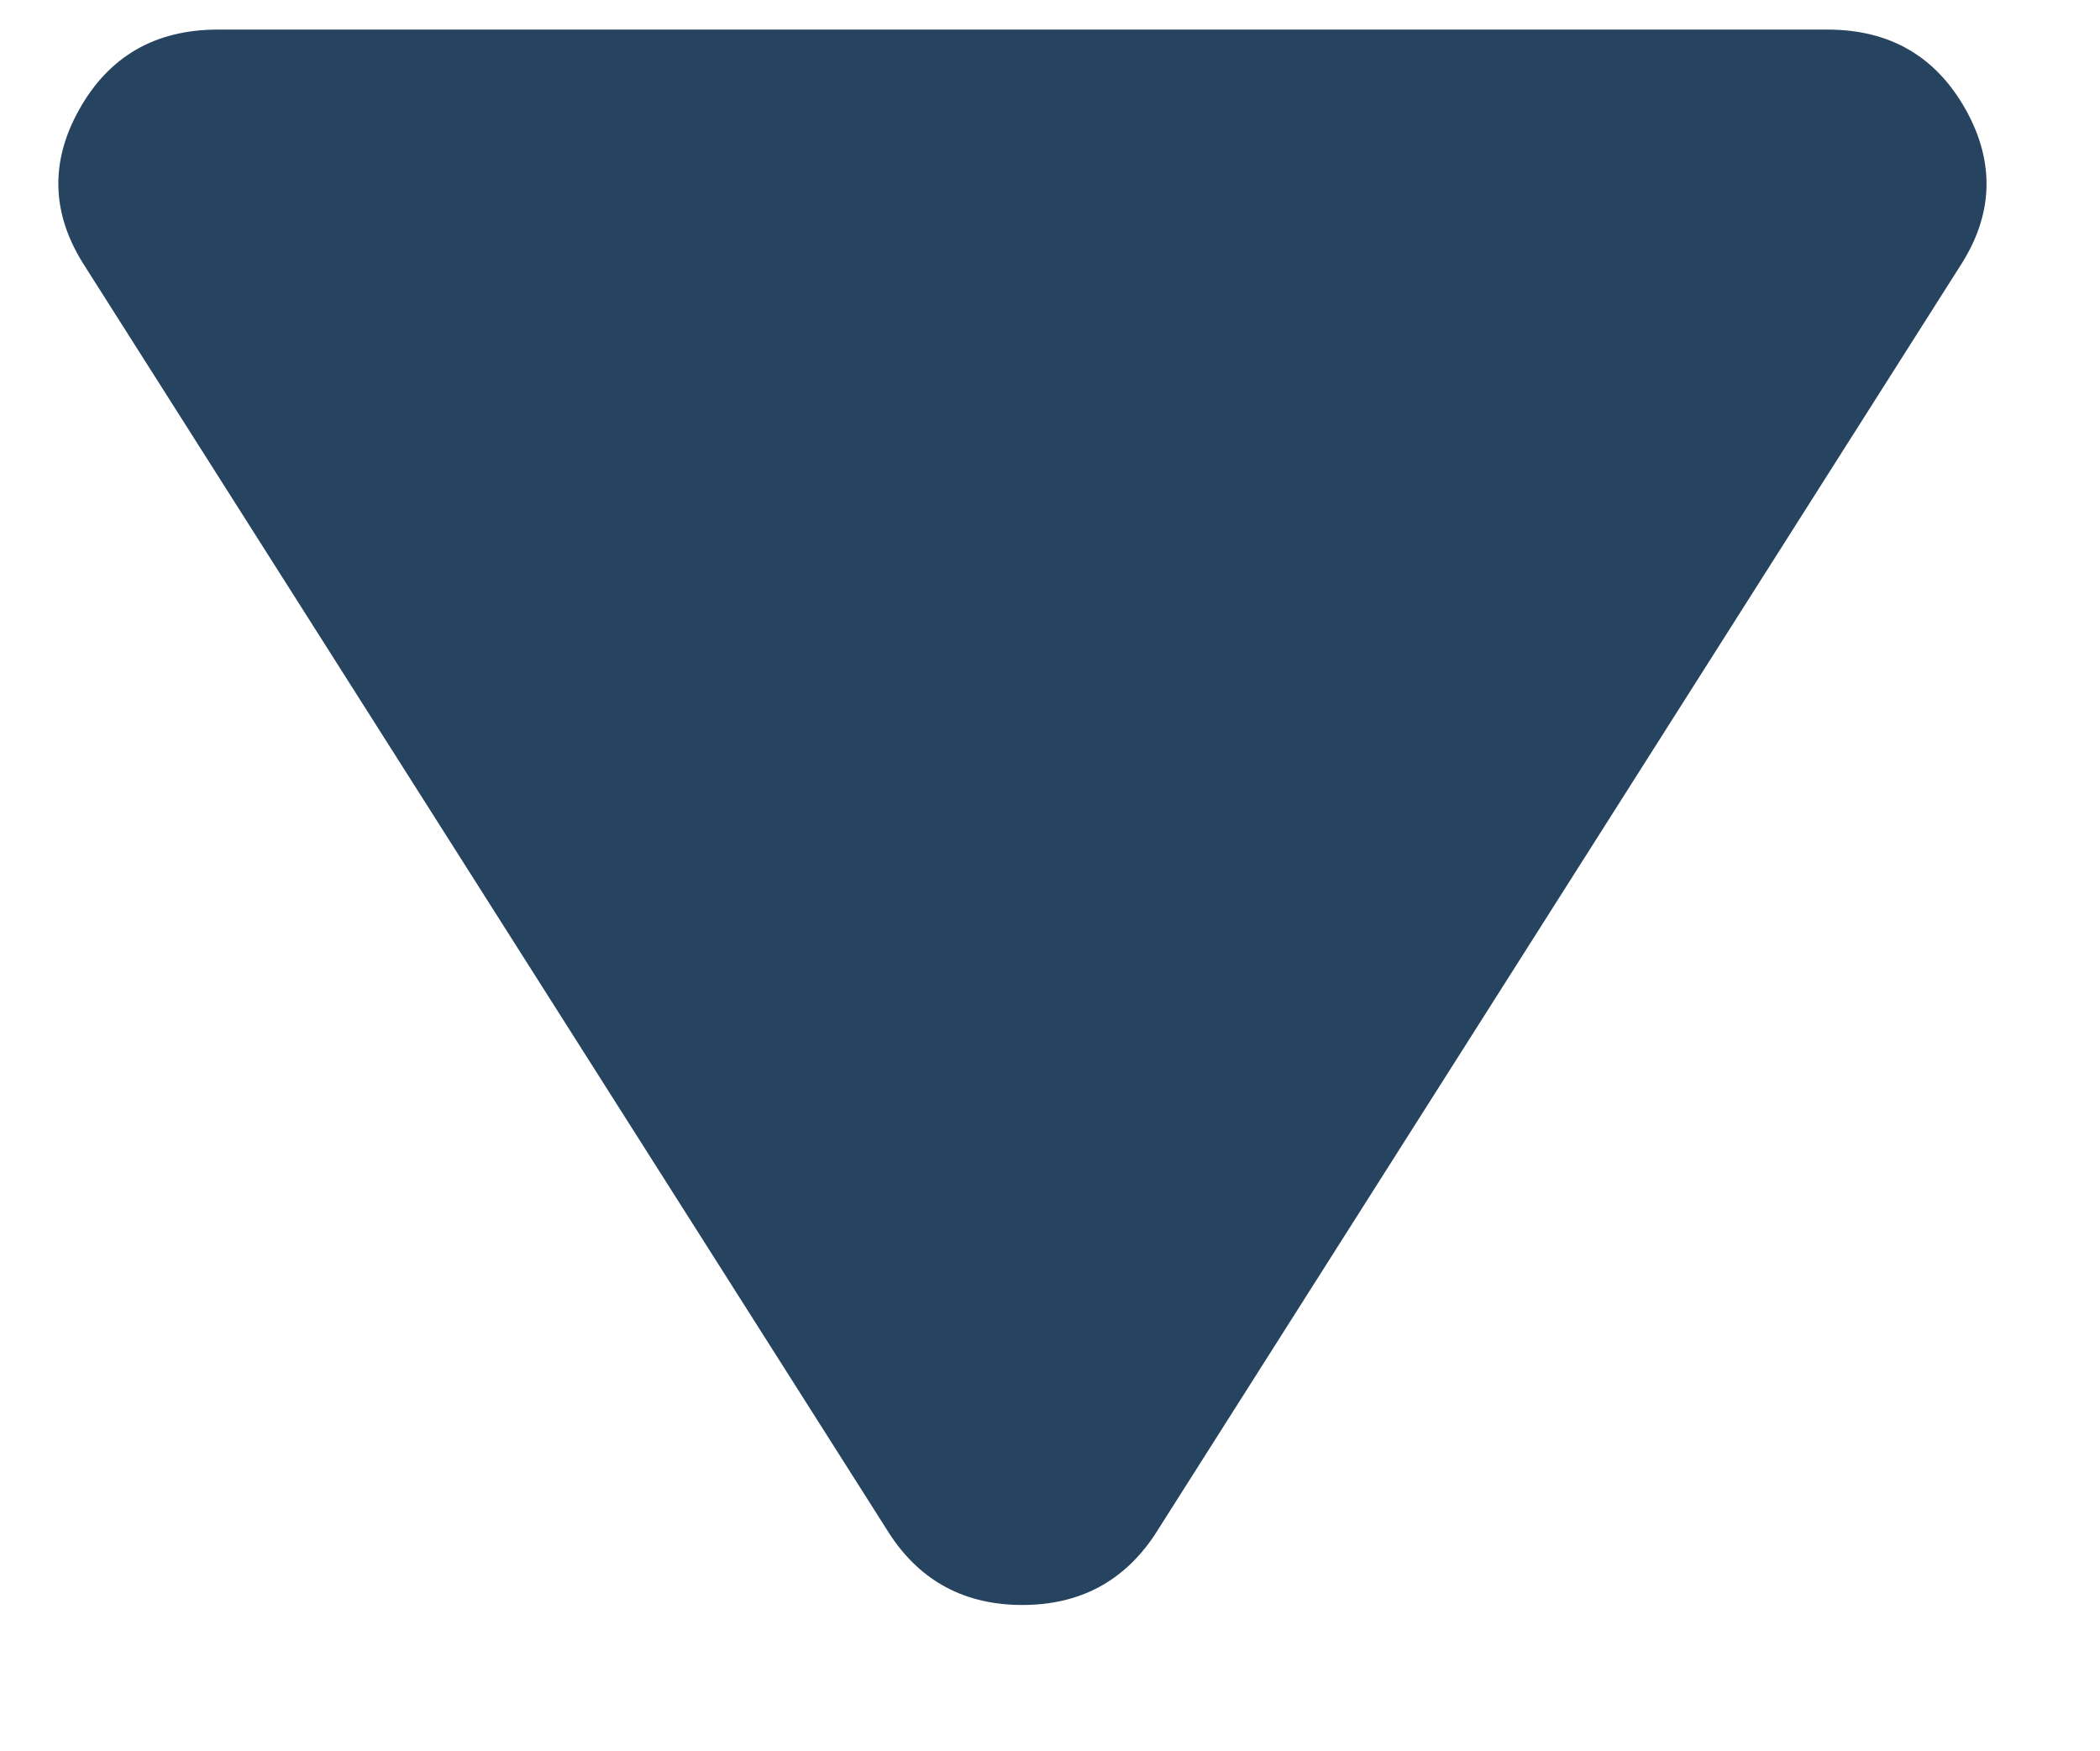
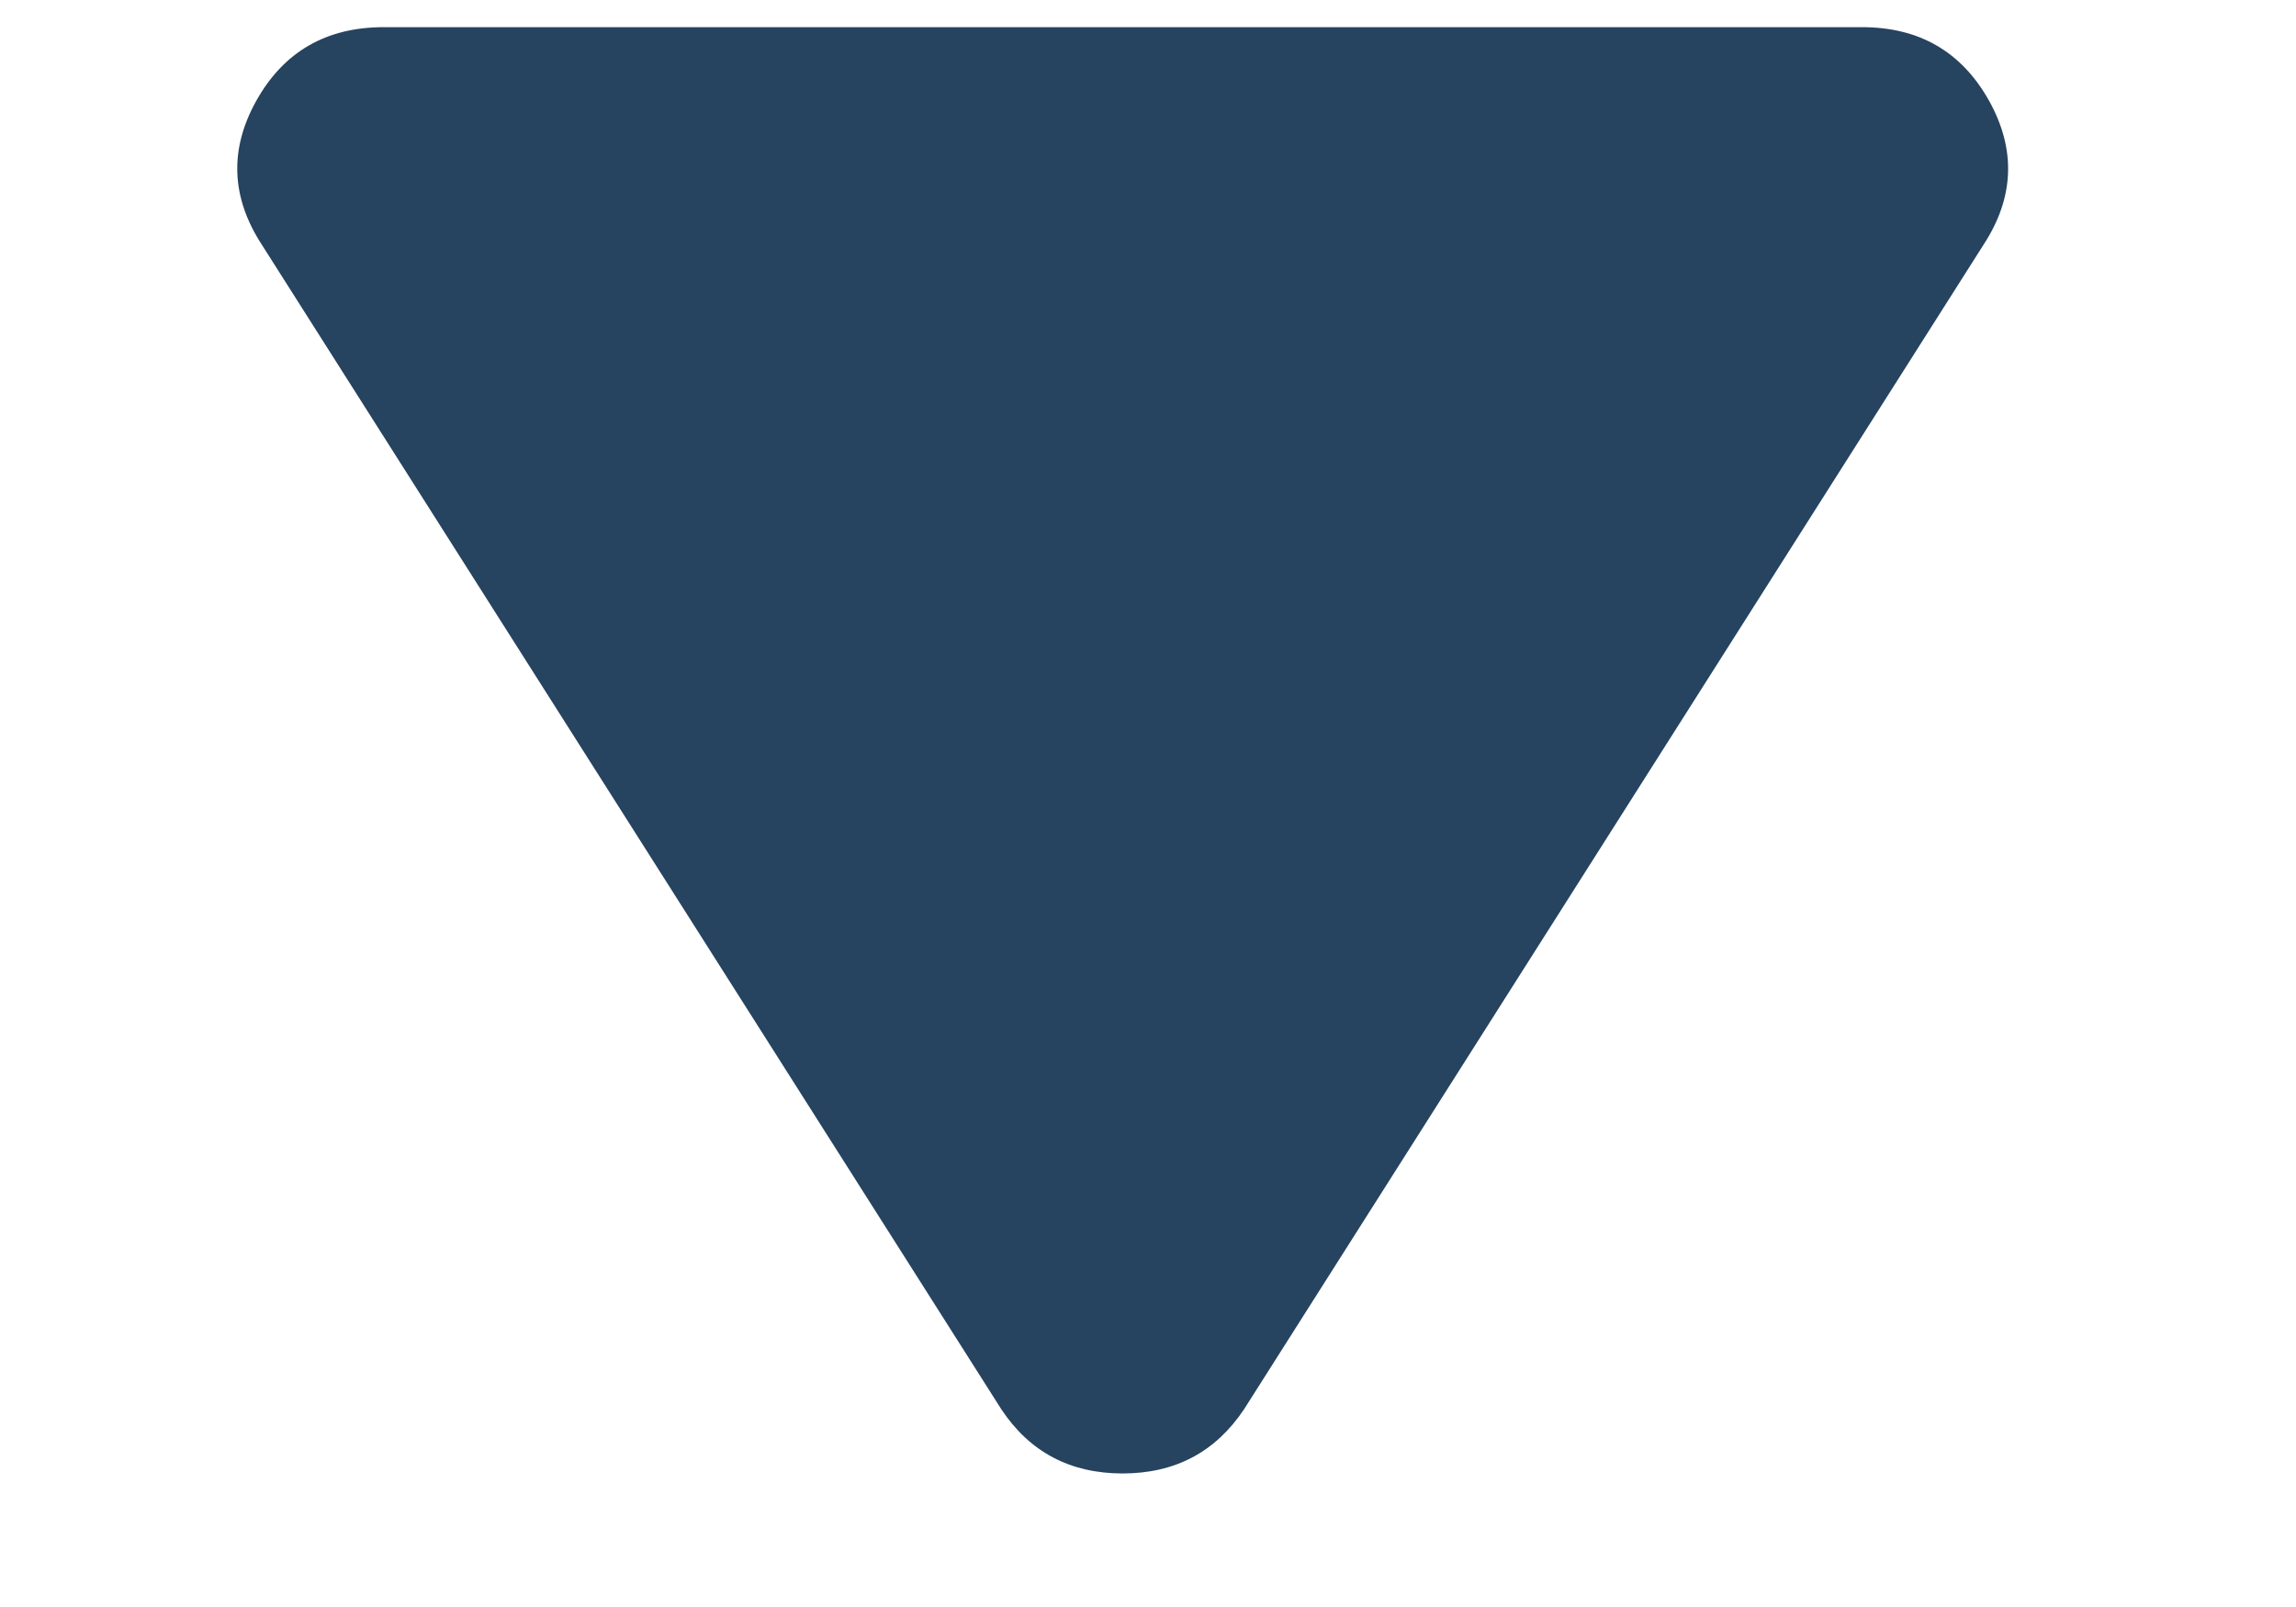
- <svg xmlns="http://www.w3.org/2000/svg" width="12" height="10" viewBox="0 0 12 10" fill="none">
+ <svg xmlns="http://www.w3.org/2000/svg" width="10" height="7" viewBox="0 0 12 10" fill="none">
  <path d="M0.487 1.524C0.294 1.228 0.283 0.928 0.453 0.625C0.623 0.322 0.886 0.17 1.242 0.169L10.442 0.169C10.798 0.169 11.061 0.321 11.232 0.625C11.402 0.929 11.391 1.229 11.198 1.524L6.598 8.769C6.42 9.036 6.168 9.169 5.842 9.169C5.516 9.169 5.264 9.036 5.087 8.769L0.487 1.524Z" fill="#26435F" />
</svg>
